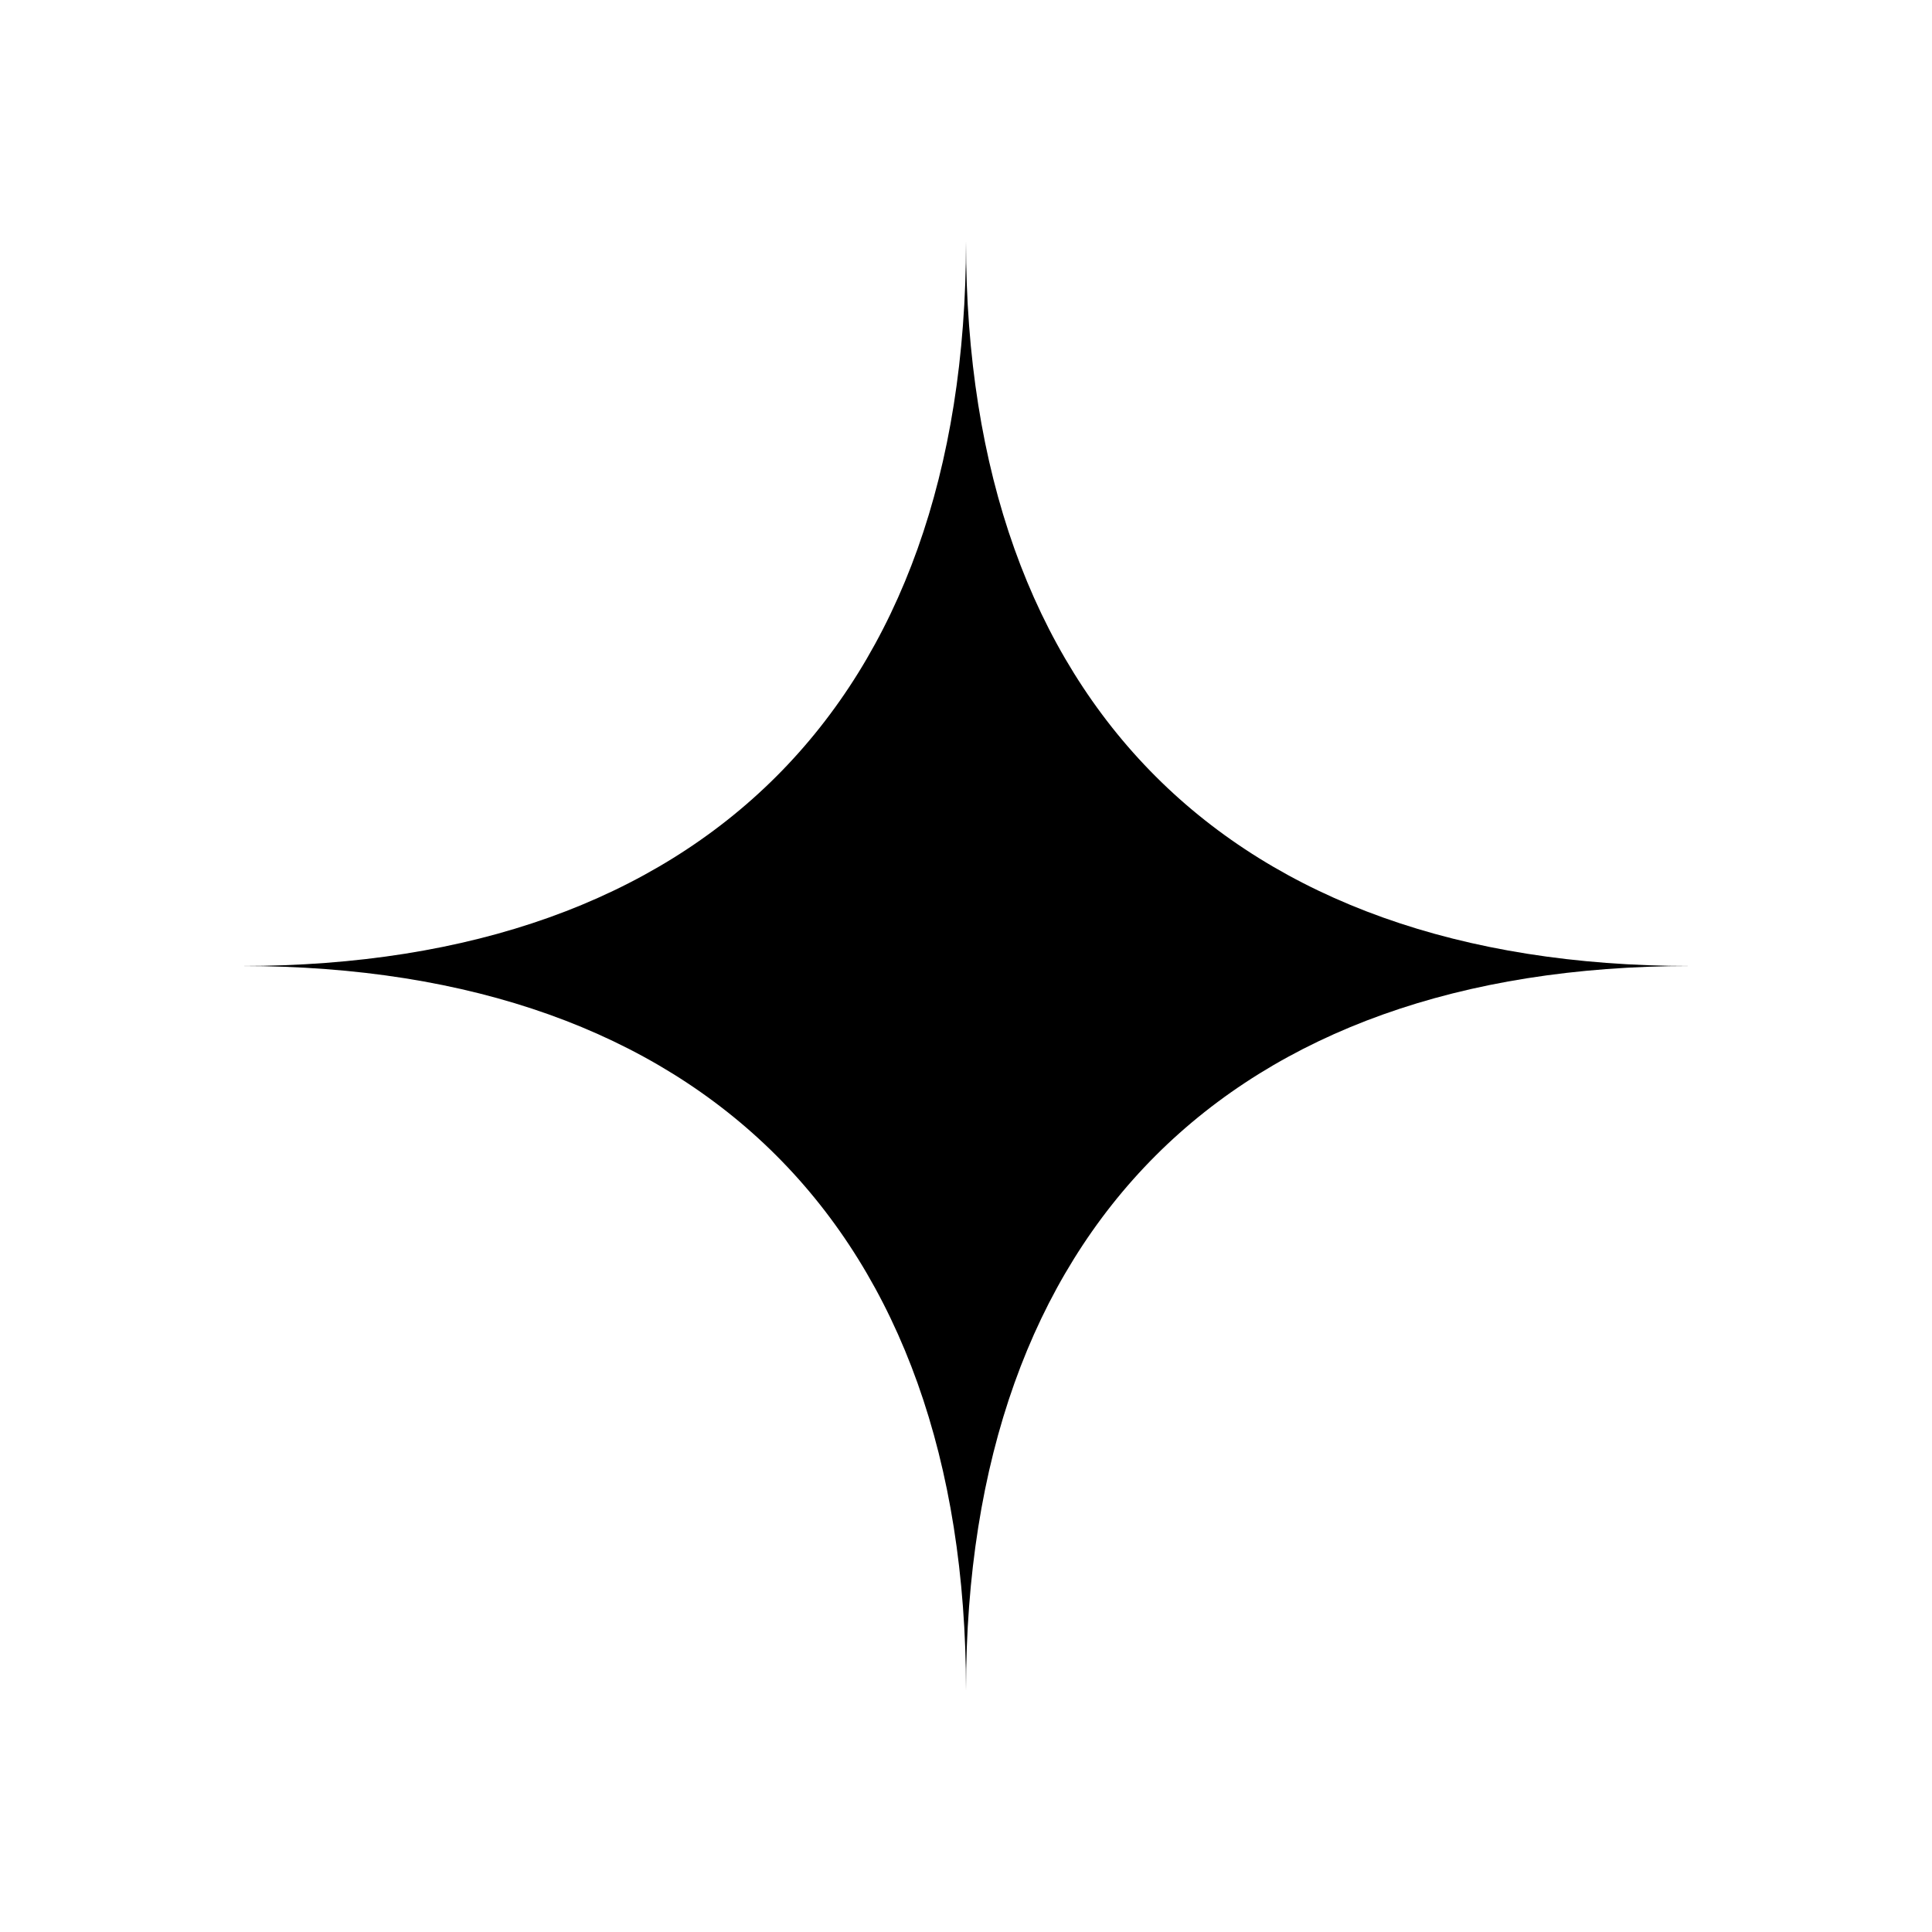
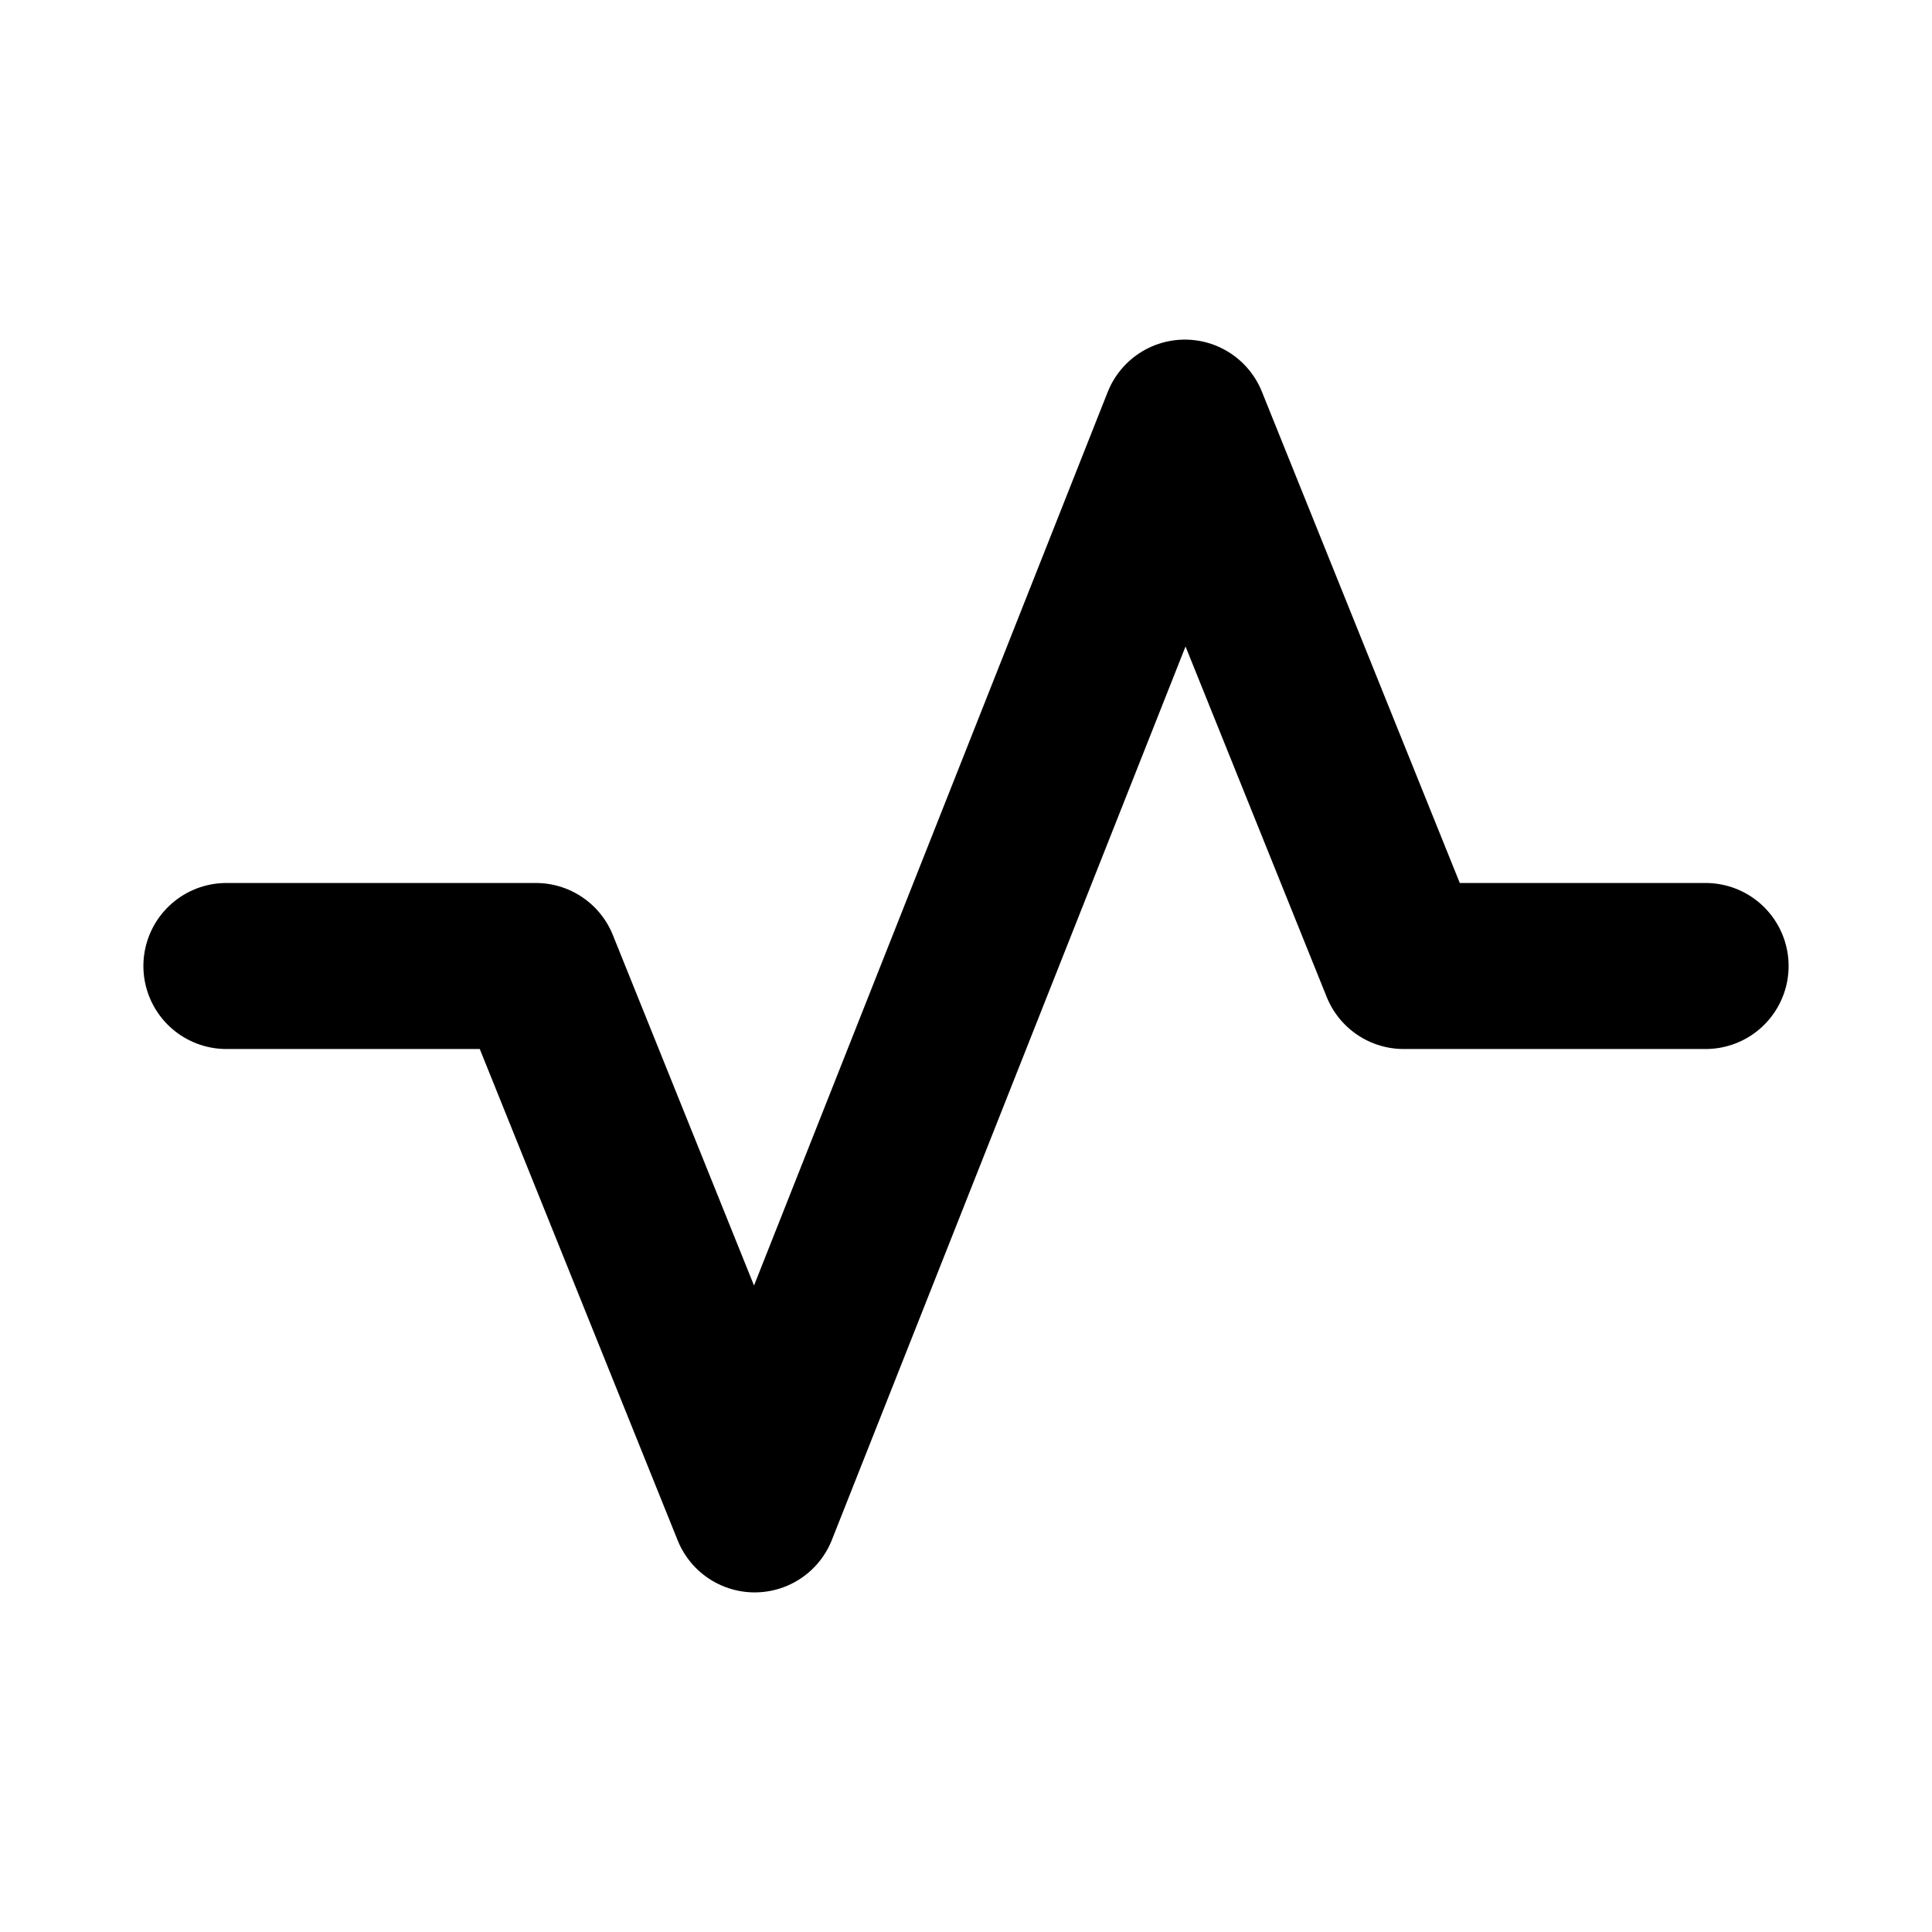
<svg xmlns="http://www.w3.org/2000/svg" width="512" height="512" viewBox="0 0 512 512">
-   <path d="M 256 64 C 256 186, 326 256, 448 256 C 326 256, 256 326, 256 448 C 256 326, 186 256, 64 256 C 186 256, 256 186, 256 64 Z" fill="#000000" />
-   <polygon points="256,150 274,238 362,256 274,274 256,362 238,274 150,256 238,238" fill="#000000" />
-   <circle cx="256" cy="256" r="22" fill="#000000" />
+   <path d="M 60 256 H 142 L 200 400 L 314 112 L 372 256 H 452" fill="none" stroke="#000000" stroke-width="44" stroke-linecap="round" stroke-linejoin="round" />
</svg>
